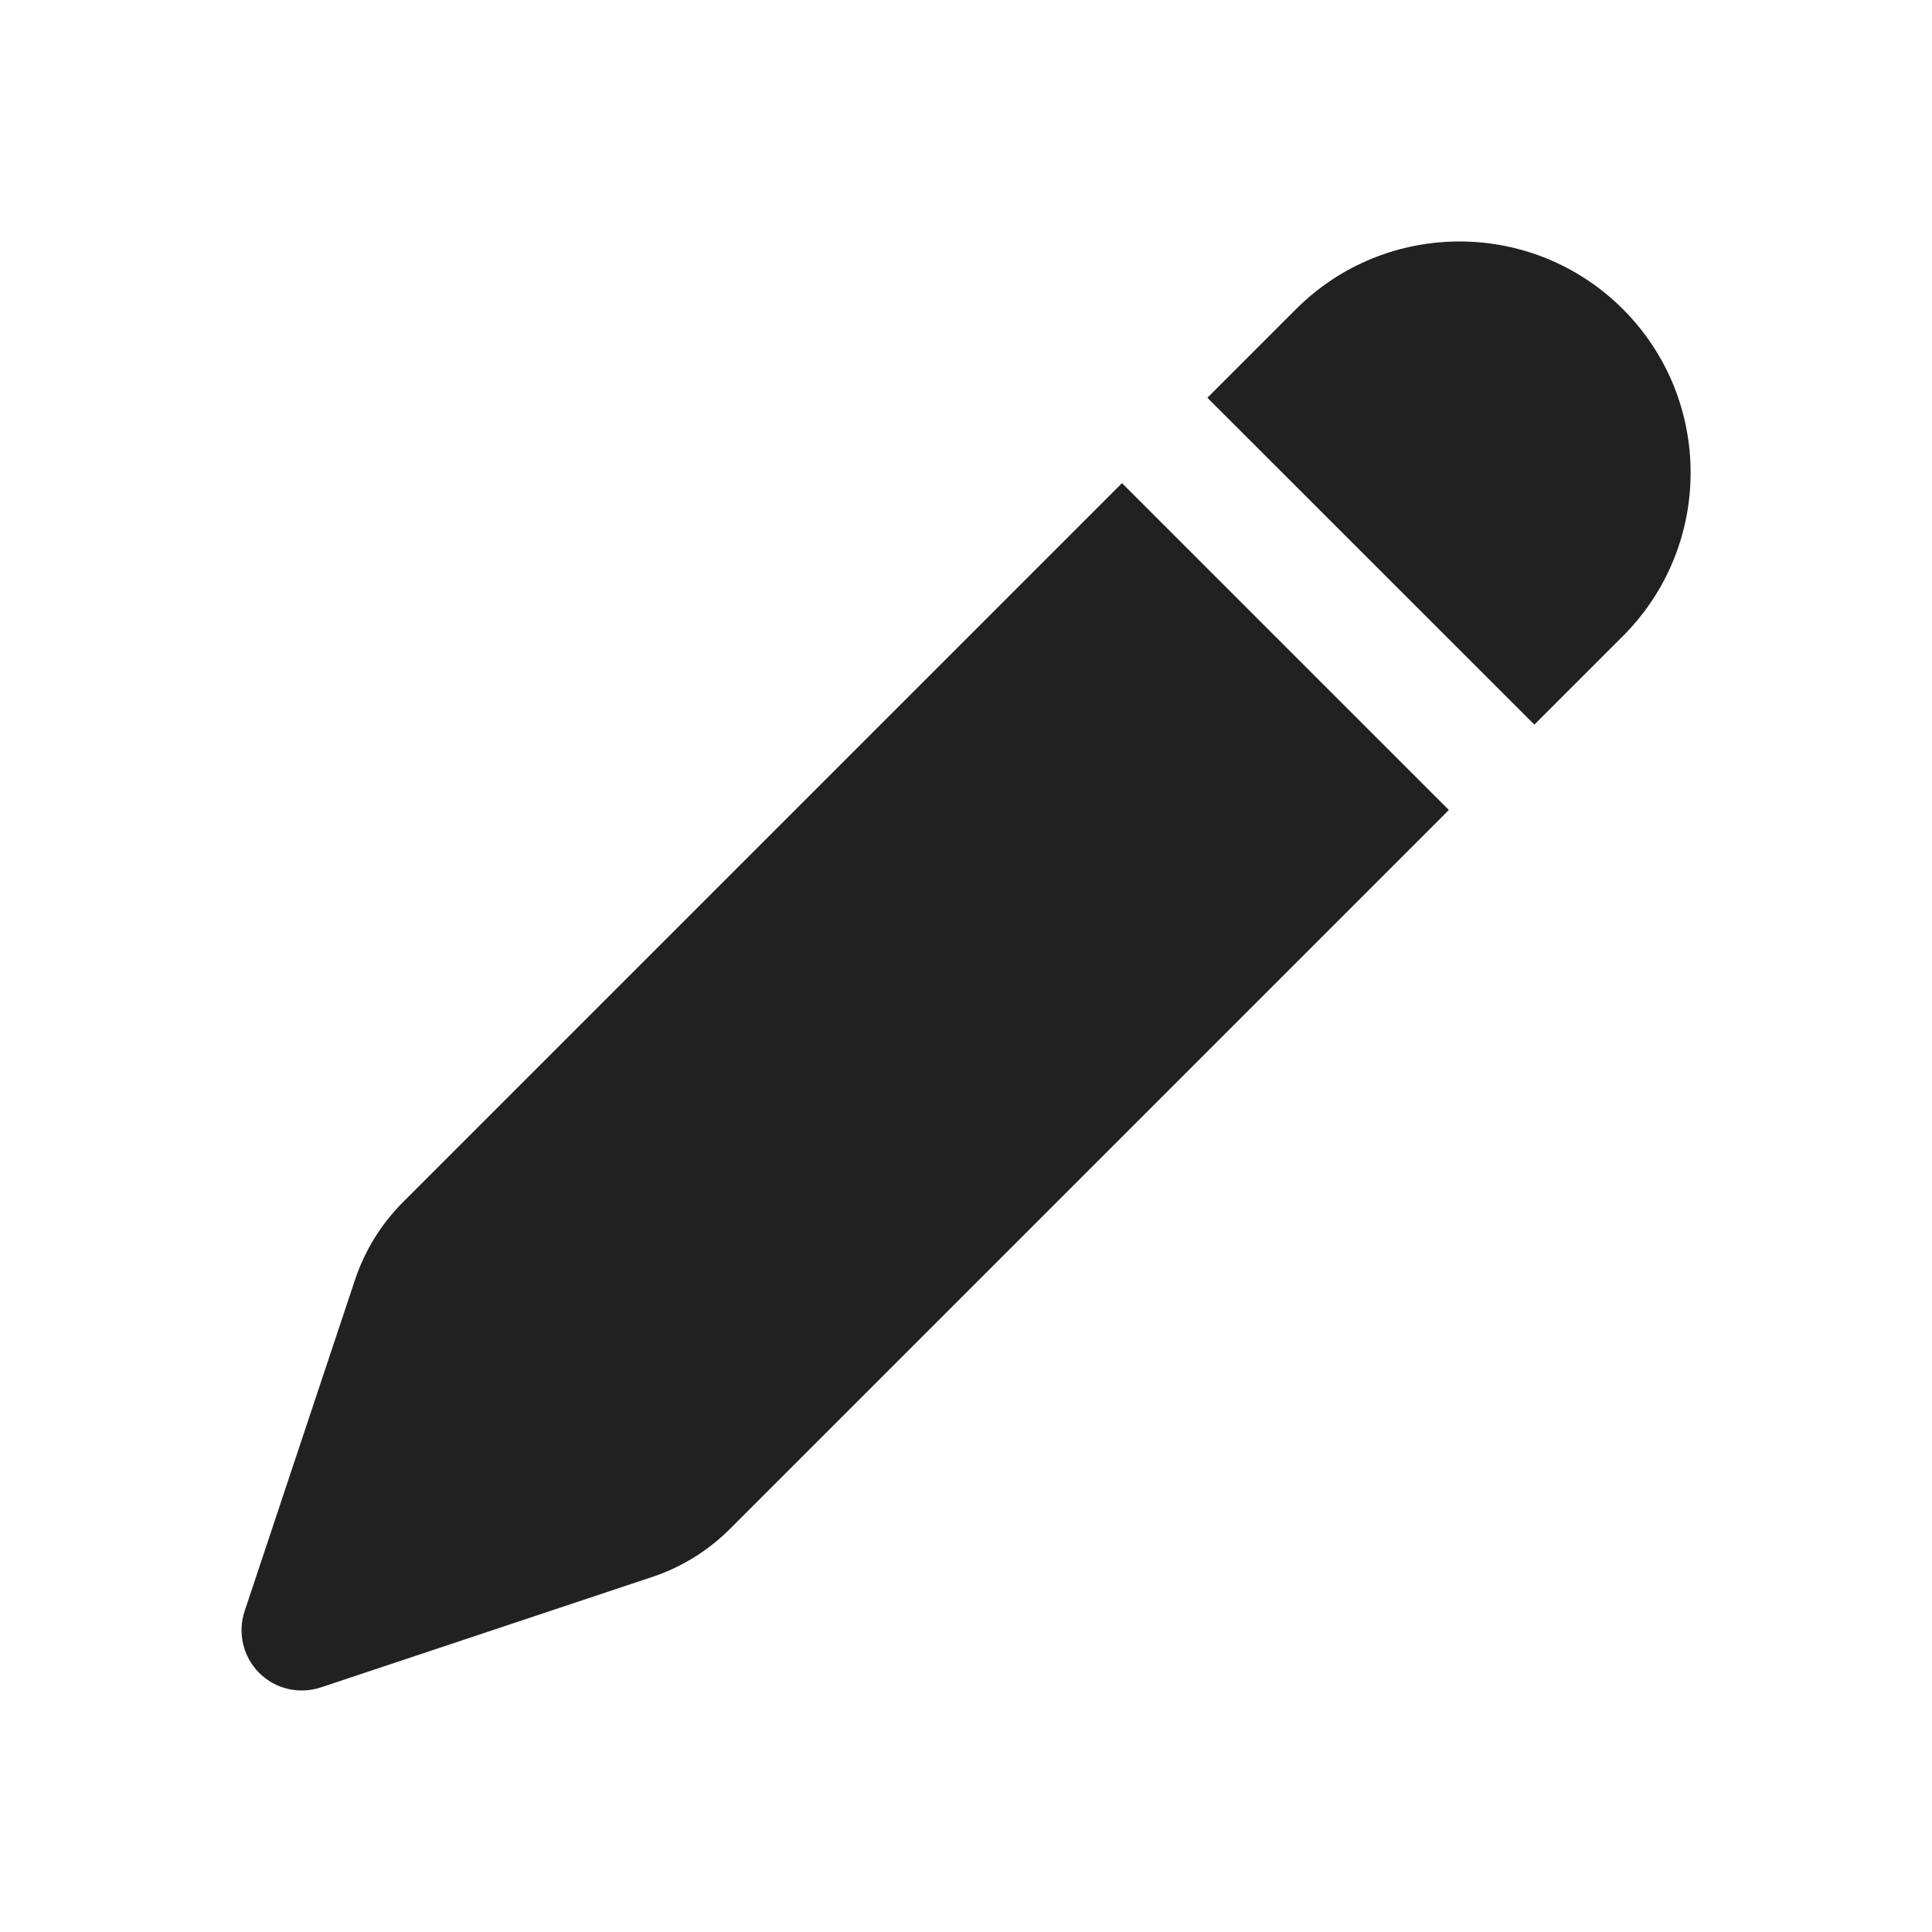
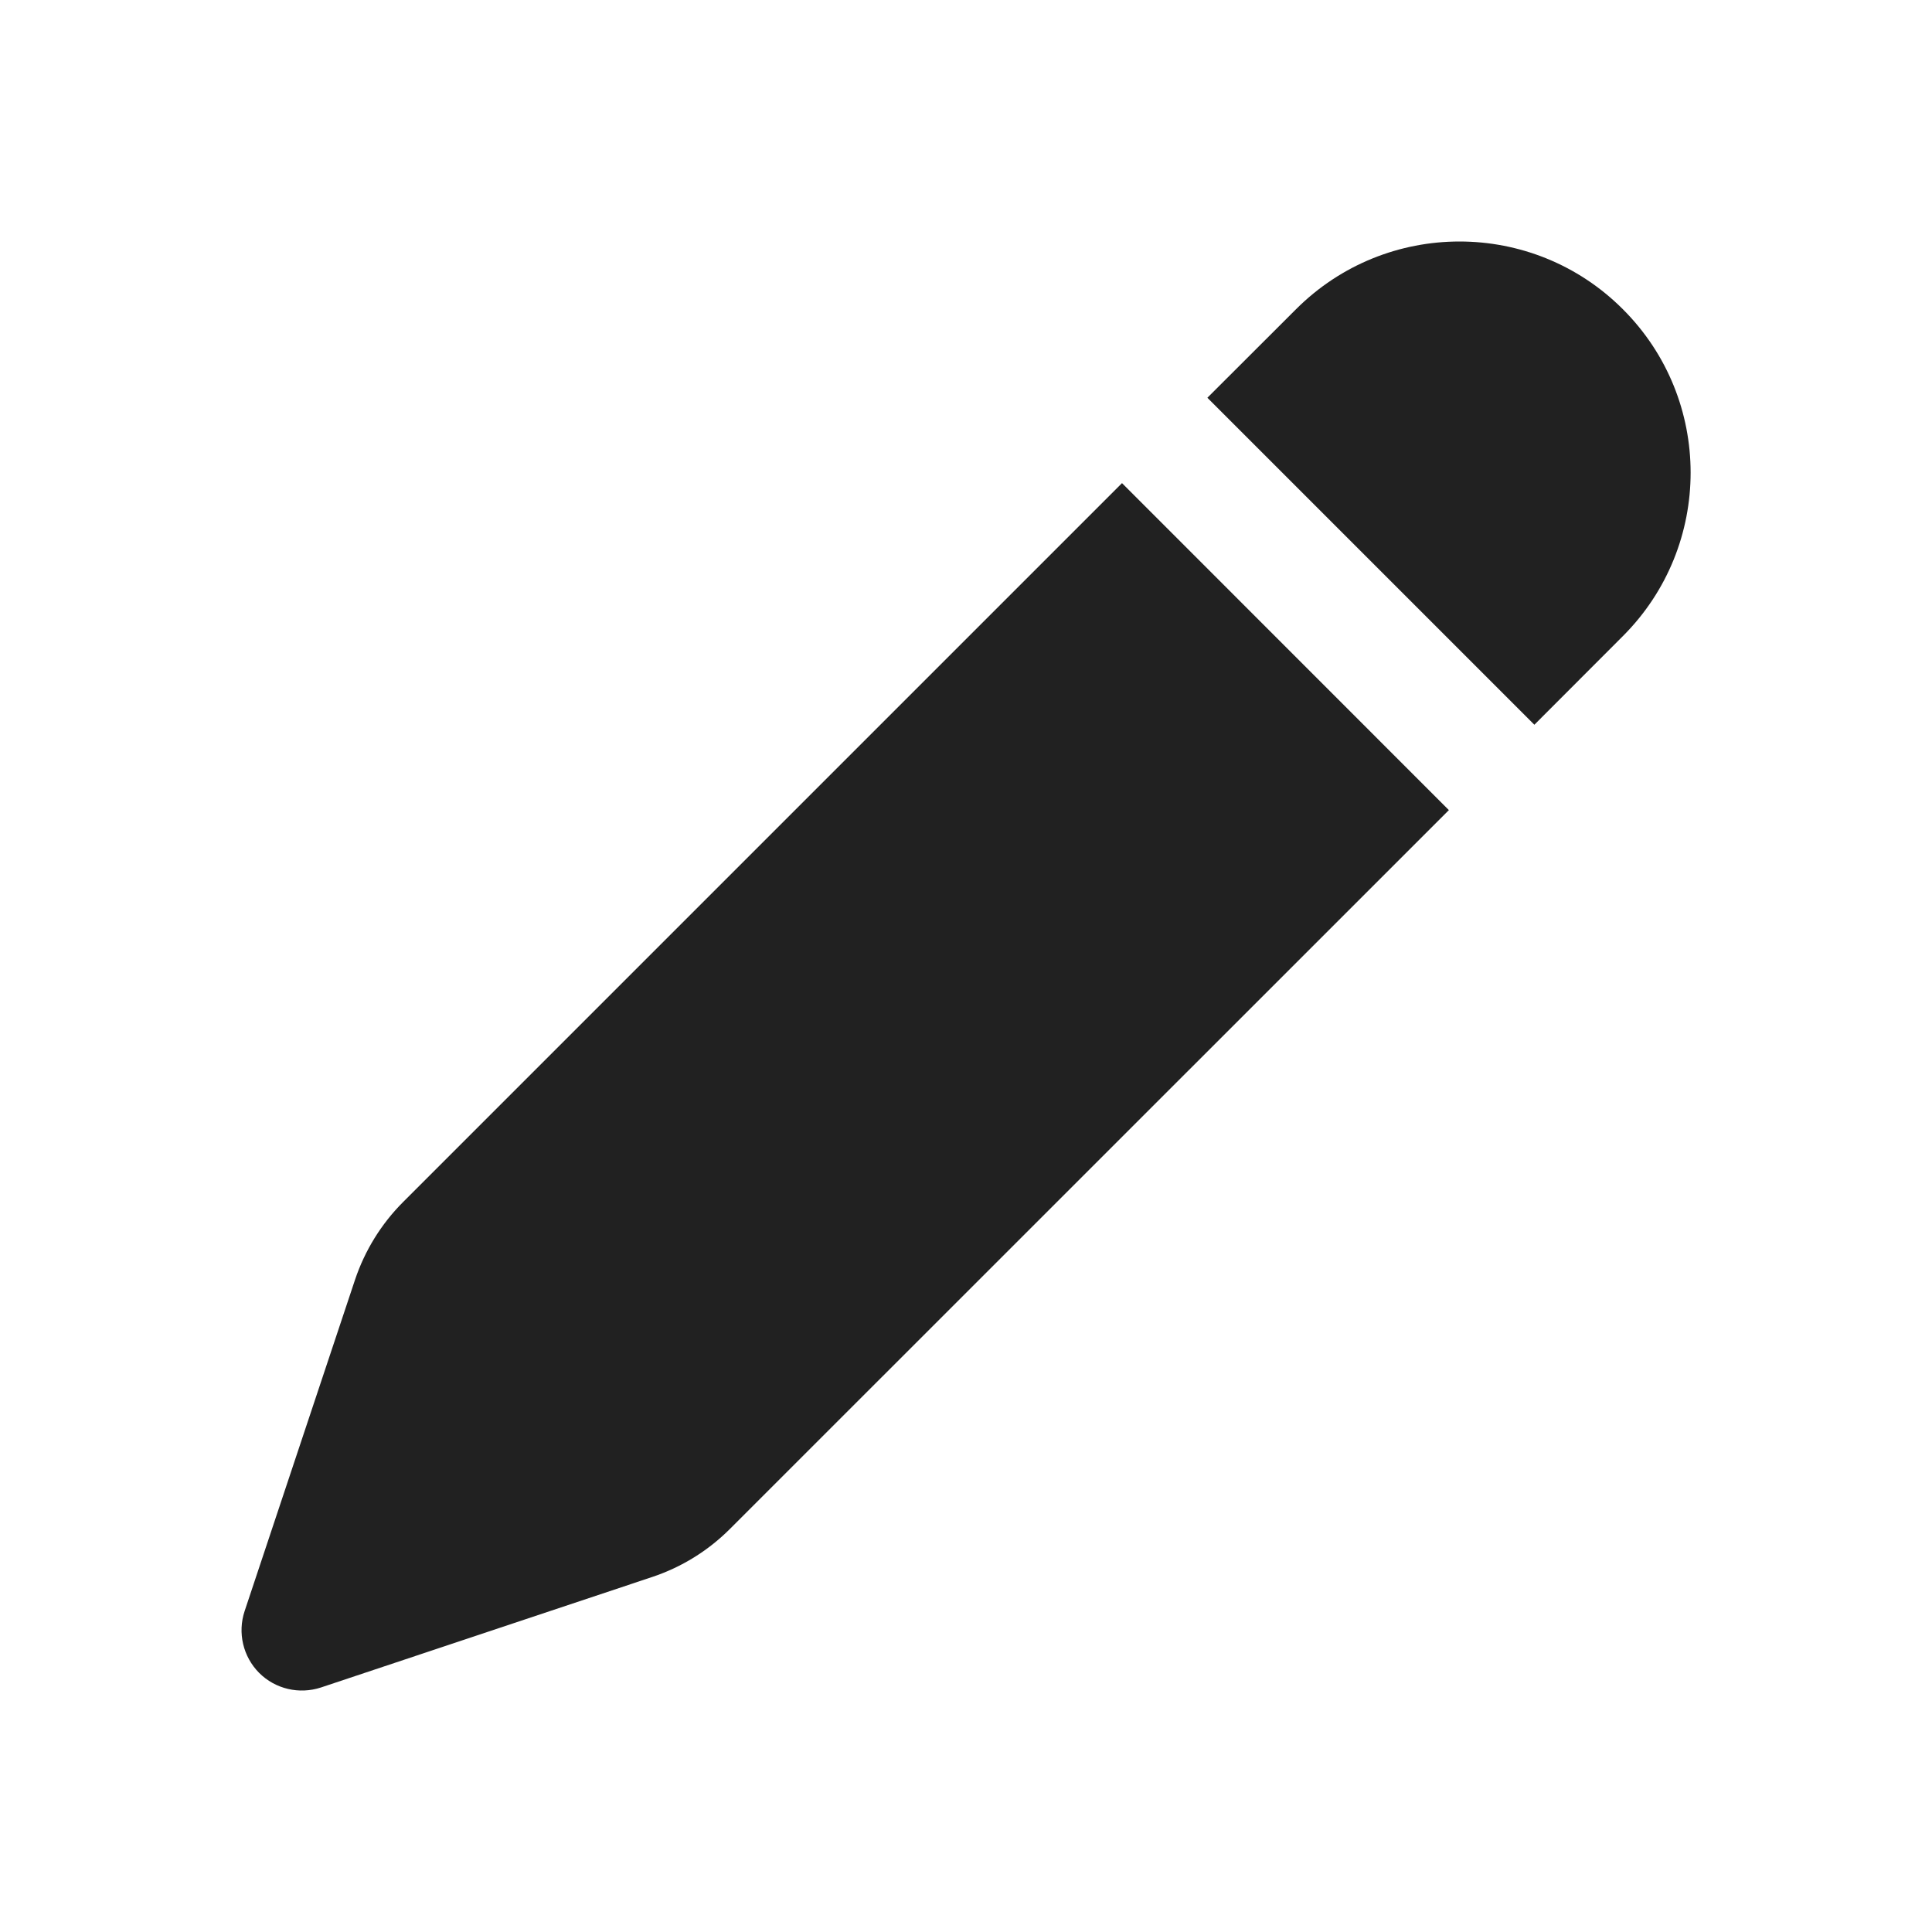
<svg xmlns="http://www.w3.org/2000/svg" width="16" height="16" viewBox="0 0 16 16" fill="none">
-   <path d="M10.733 2.56C11.481 1.813 12.693 1.813 13.44 2.56C14.188 3.308 14.188 4.52 13.44 5.268L12.707 6.001L9.999 3.294L10.733 2.56ZM9.292 4.001L3.338 9.955C3.157 10.136 3.021 10.356 2.94 10.599L2.026 13.342C1.966 13.522 2.013 13.72 2.146 13.854C2.28 13.988 2.478 14.034 2.658 13.974L5.401 13.06C5.644 12.979 5.864 12.843 6.045 12.662L11.999 6.708L9.292 4.001Z" fill="#212121" />
+   <path d="M10.733 2.561C11.481 1.813 12.693 1.813 13.44 2.561C14.188 3.308 14.188 4.52 13.44 5.268L12.707 6.002L9.999 3.294L10.733 2.561ZM9.292 4.001L3.338 9.955C3.157 10.136 3.021 10.357 2.94 10.599L2.026 13.342C1.966 13.522 2.013 13.72 2.146 13.854C2.28 13.988 2.478 14.034 2.658 13.975L5.401 13.06C5.644 12.979 5.864 12.843 6.045 12.662L11.999 6.709L9.292 4.001Z" fill="#212121" />
</svg>
